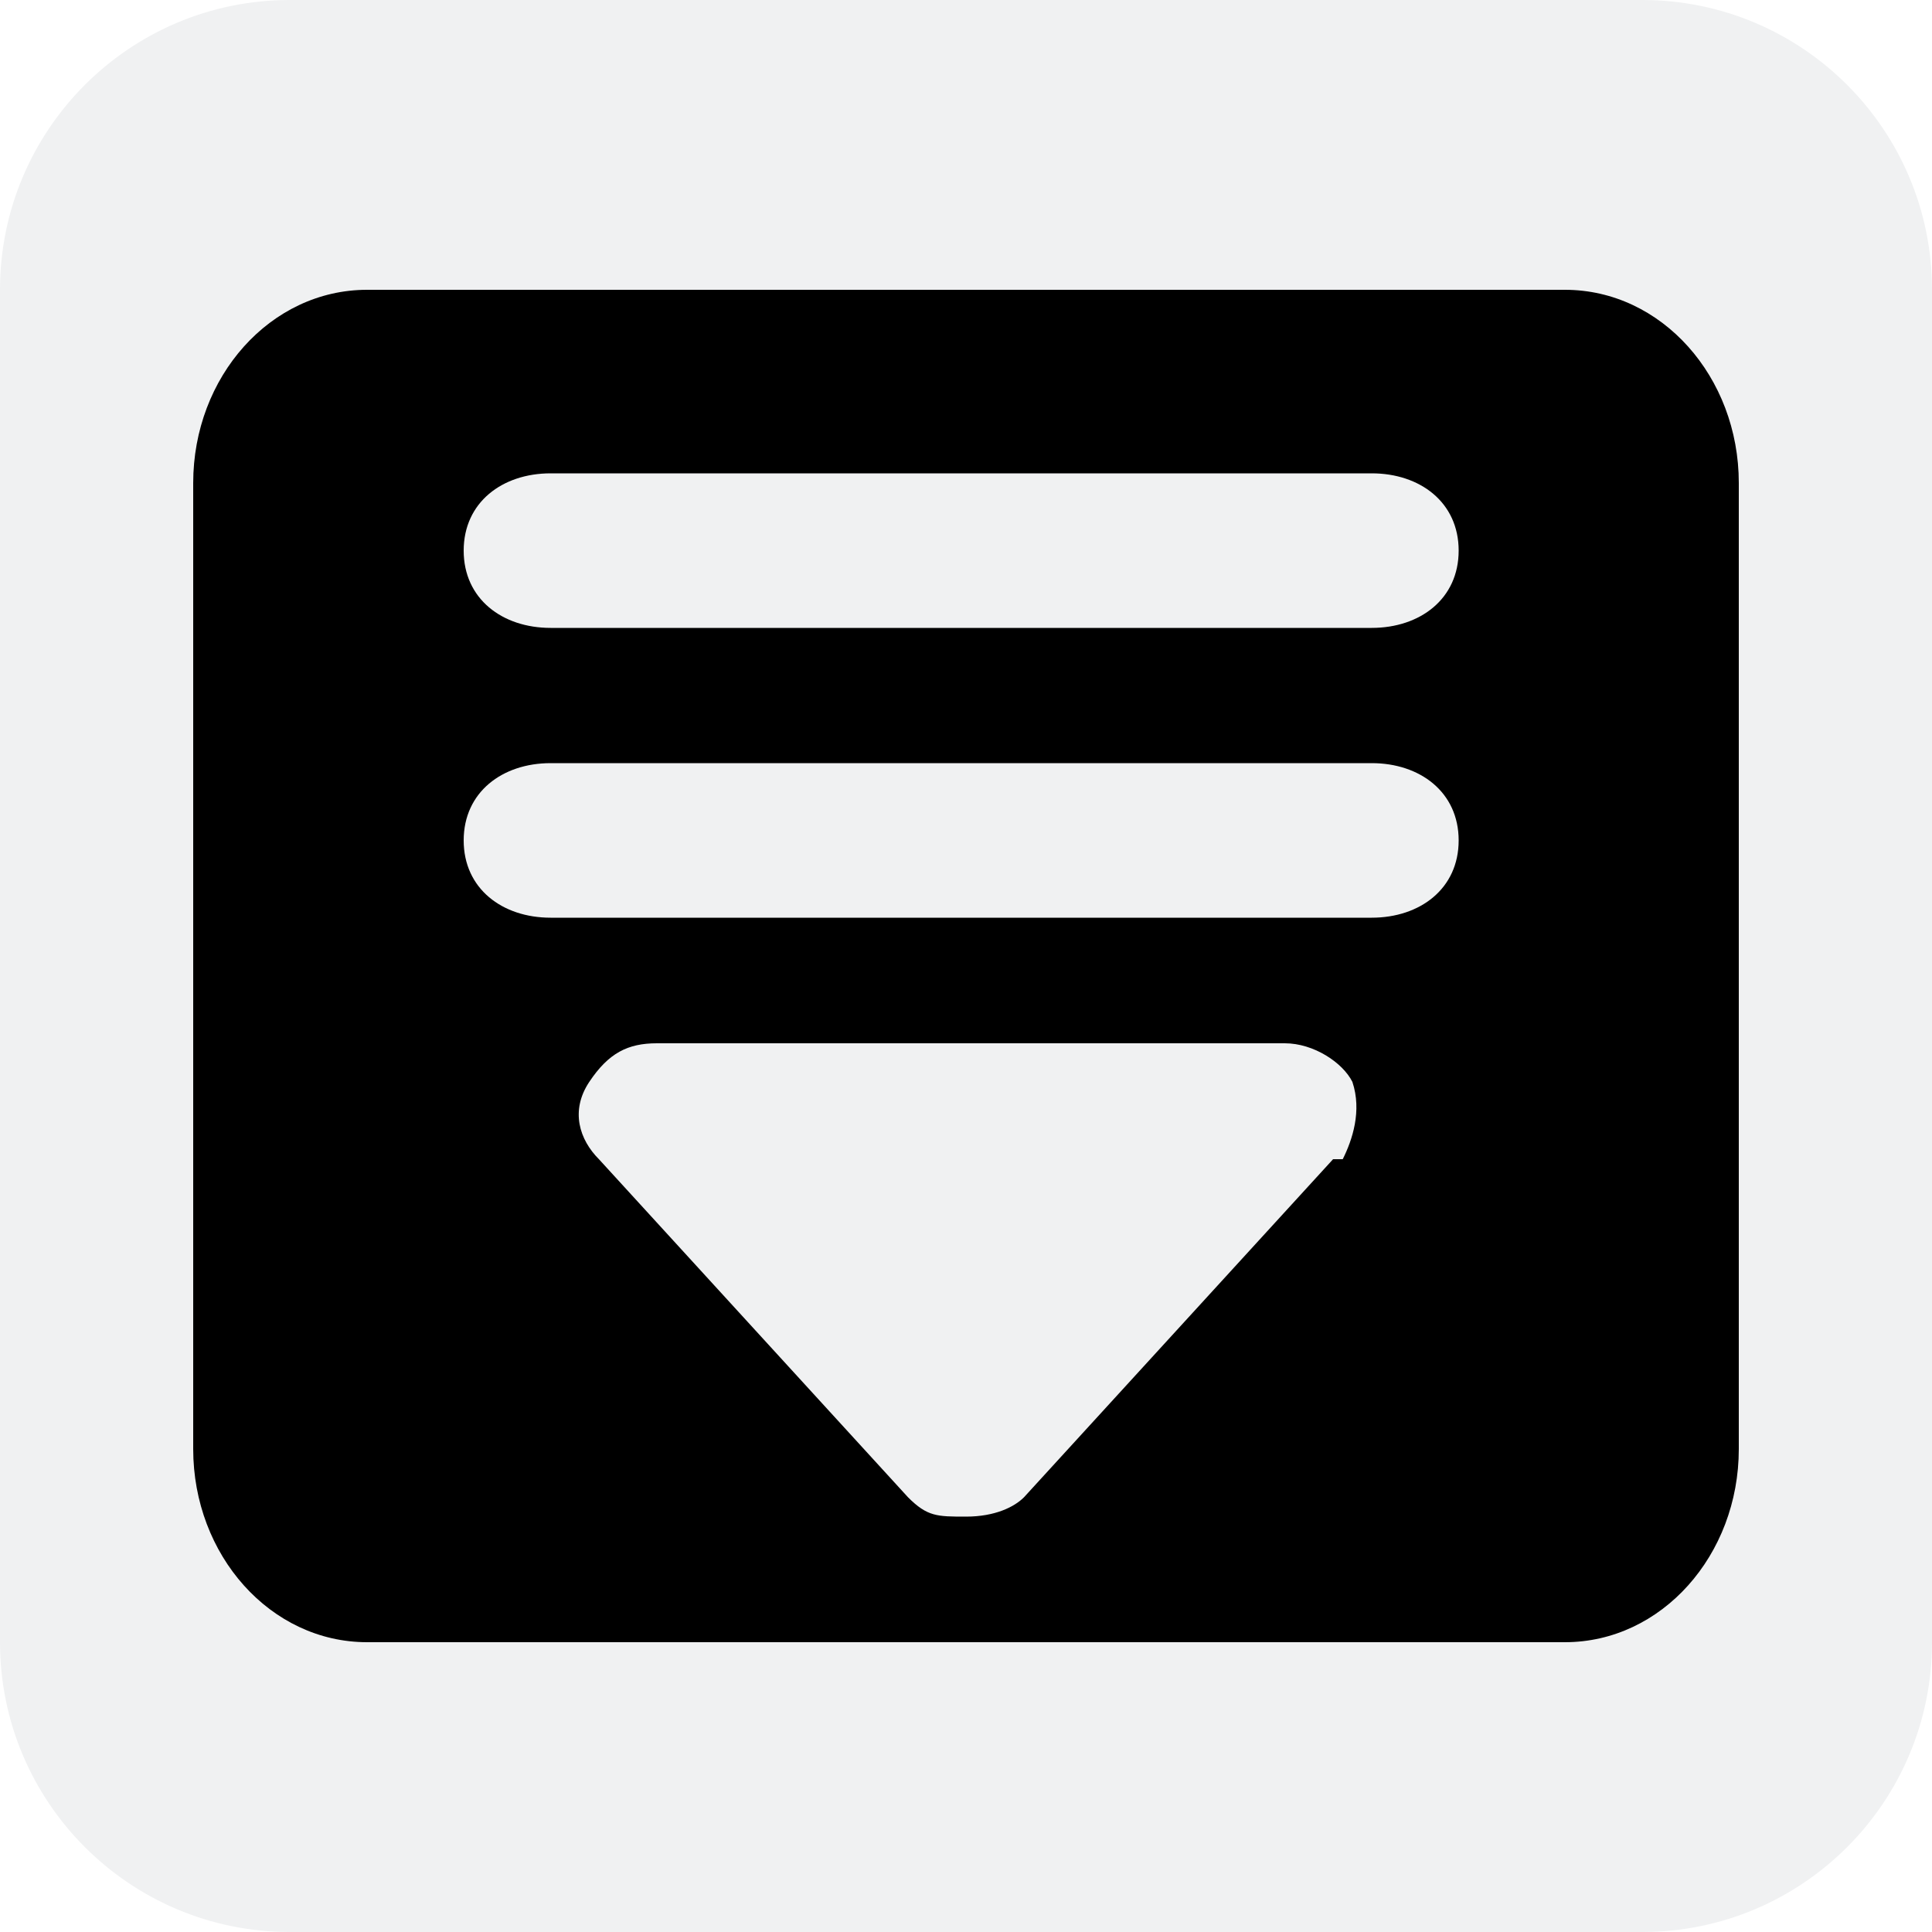
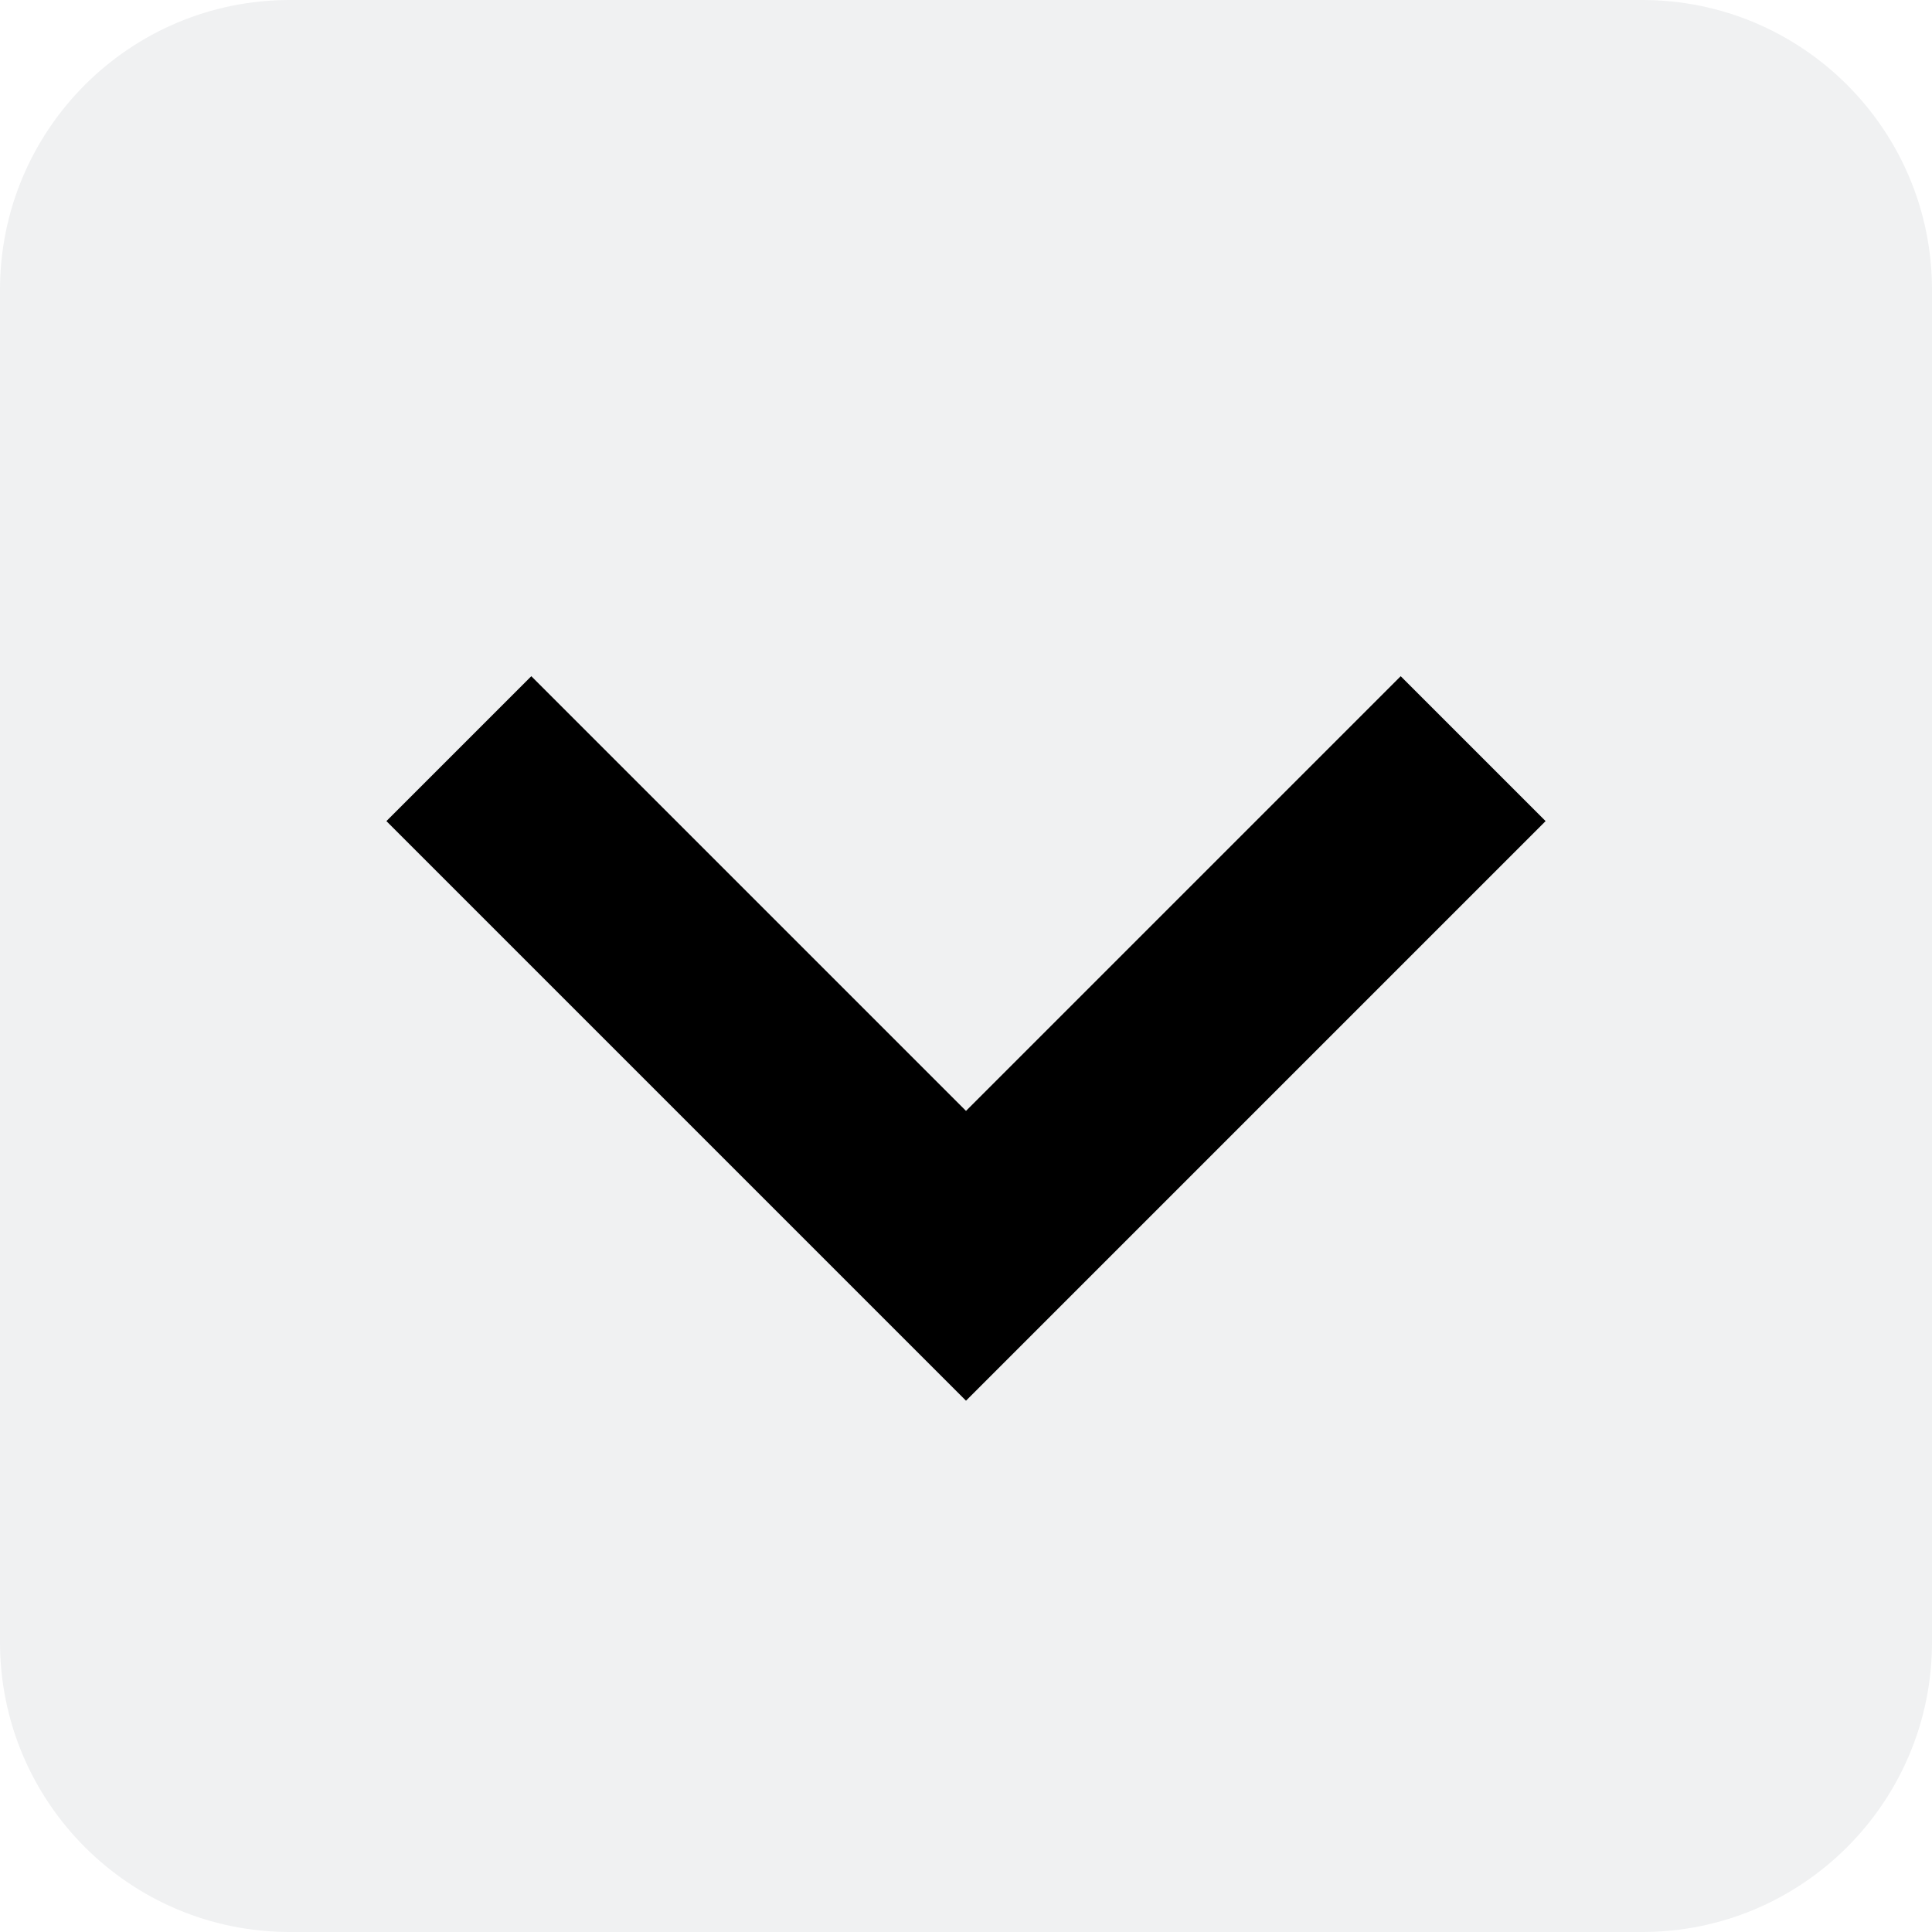
<svg xmlns="http://www.w3.org/2000/svg" width="18" height="18" viewBox="0 0 20 20">
  <rect width="20" height="20" rx="3" ry="3" fill="#f0f1f2" />
-   <path d="M16.2 3H3.8C2.8 3 2 3.9 2 5v10c0 1.1.8 2 1.8 2h12.4c1 0 1.8-.9 1.8-2V5c0-1.1-.8-2-1.8-2m-2.4 9-3.2 3.5c-.1.1-.3.2-.6.2s-.4 0-.6-.2L6.2 12c-.2-.2-.3-.5-.1-.8s.4-.4.7-.4h6.5c.3 0 .6.2.7.4.1.3 0 .6-.1.8Zm.4-2.5H5.7c-.5 0-.9-.3-.9-.8s.4-.8.9-.8h8.5c.5 0 .9.3.9.8s-.4.8-.9.8m0-3H5.7c-.5 0-.9-.3-.9-.8s.4-.8.9-.8h8.5c.5 0 .9.3.9.8s-.4.8-.9.8" />
+   <g transform="translate(2 2) scale(0.03125)">
+     <path d="M64 208 112 160 256 304 400 160 448 208 256 400Z" />
+   </g>
</svg>
